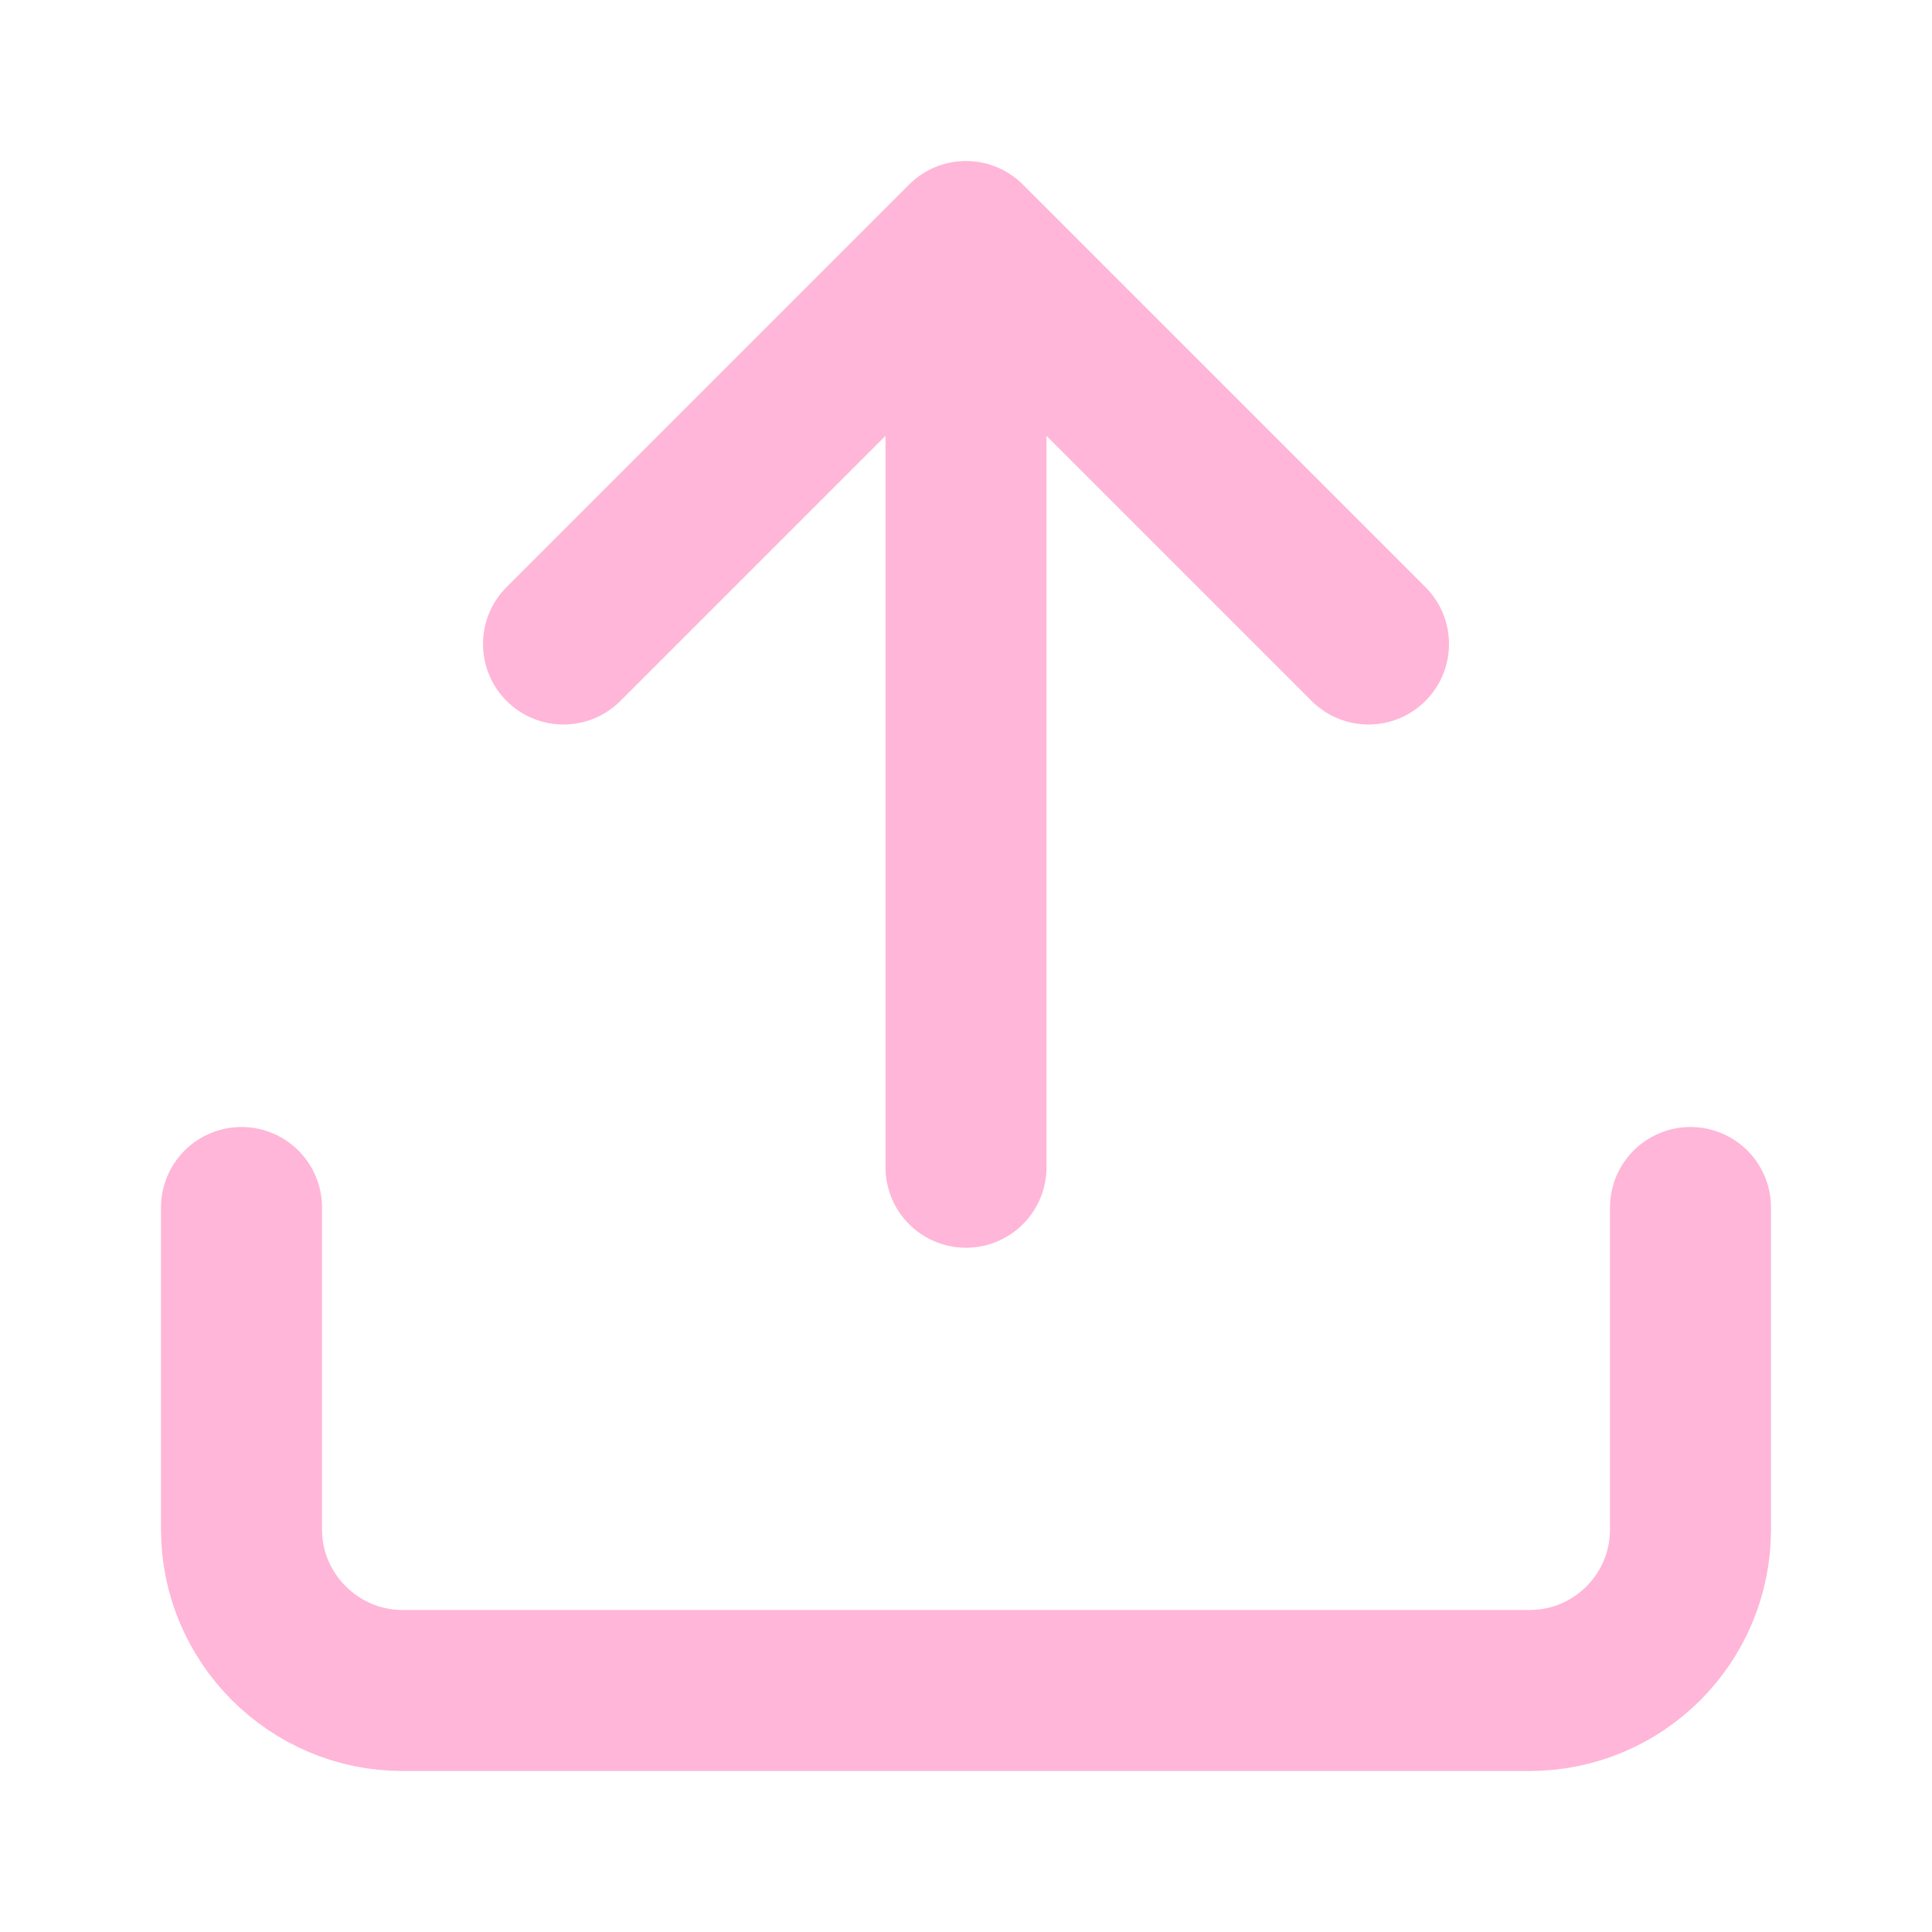
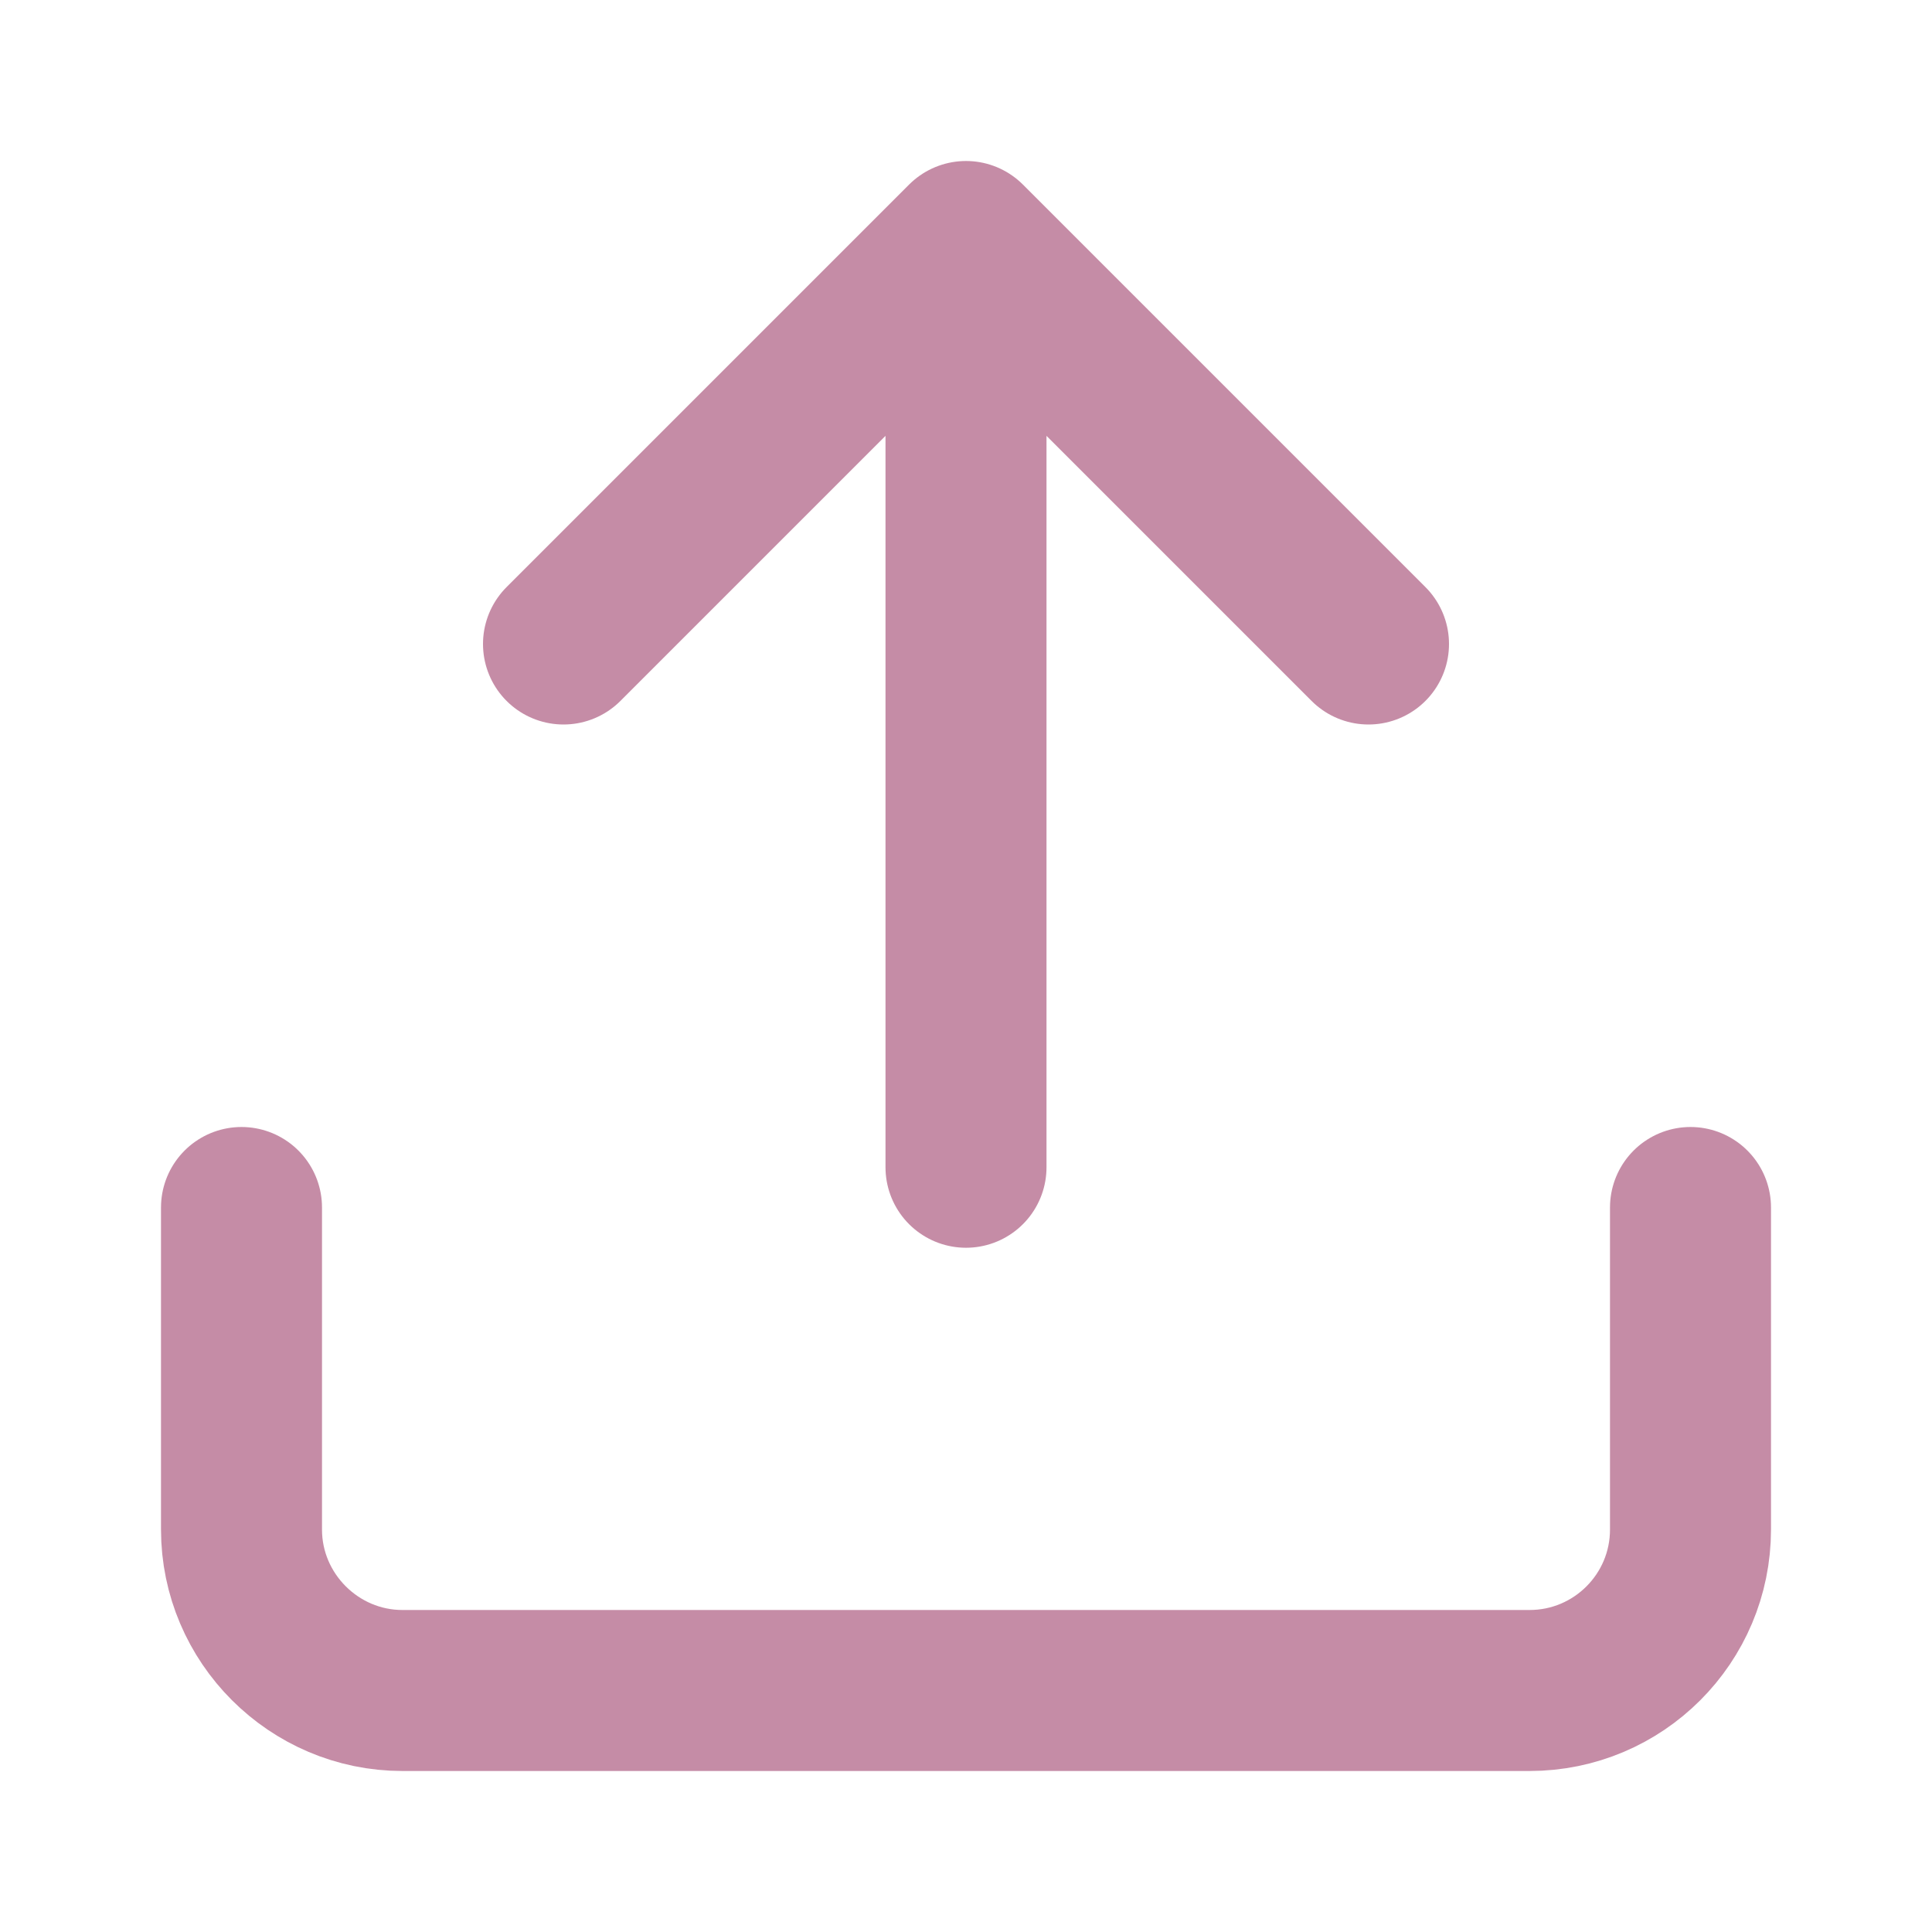
- <svg xmlns="http://www.w3.org/2000/svg" viewBox="0 0 24 24" fill="none" stroke="#ffb6d8" stroke-width="2" stroke-linecap="round" stroke-linejoin="round">
+ <svg xmlns="http://www.w3.org/2000/svg" viewBox="0 0 24 24" fill="none" stroke="#c58ca6" stroke-width="2" stroke-linecap="round" stroke-linejoin="round">
  <path d="M3 15v4c0 1.1.9 2 2 2h14a2 2 0 0 0 2-2v-4M17 8l-5-5-5 5M12 4.2v10.3" />
</svg>
